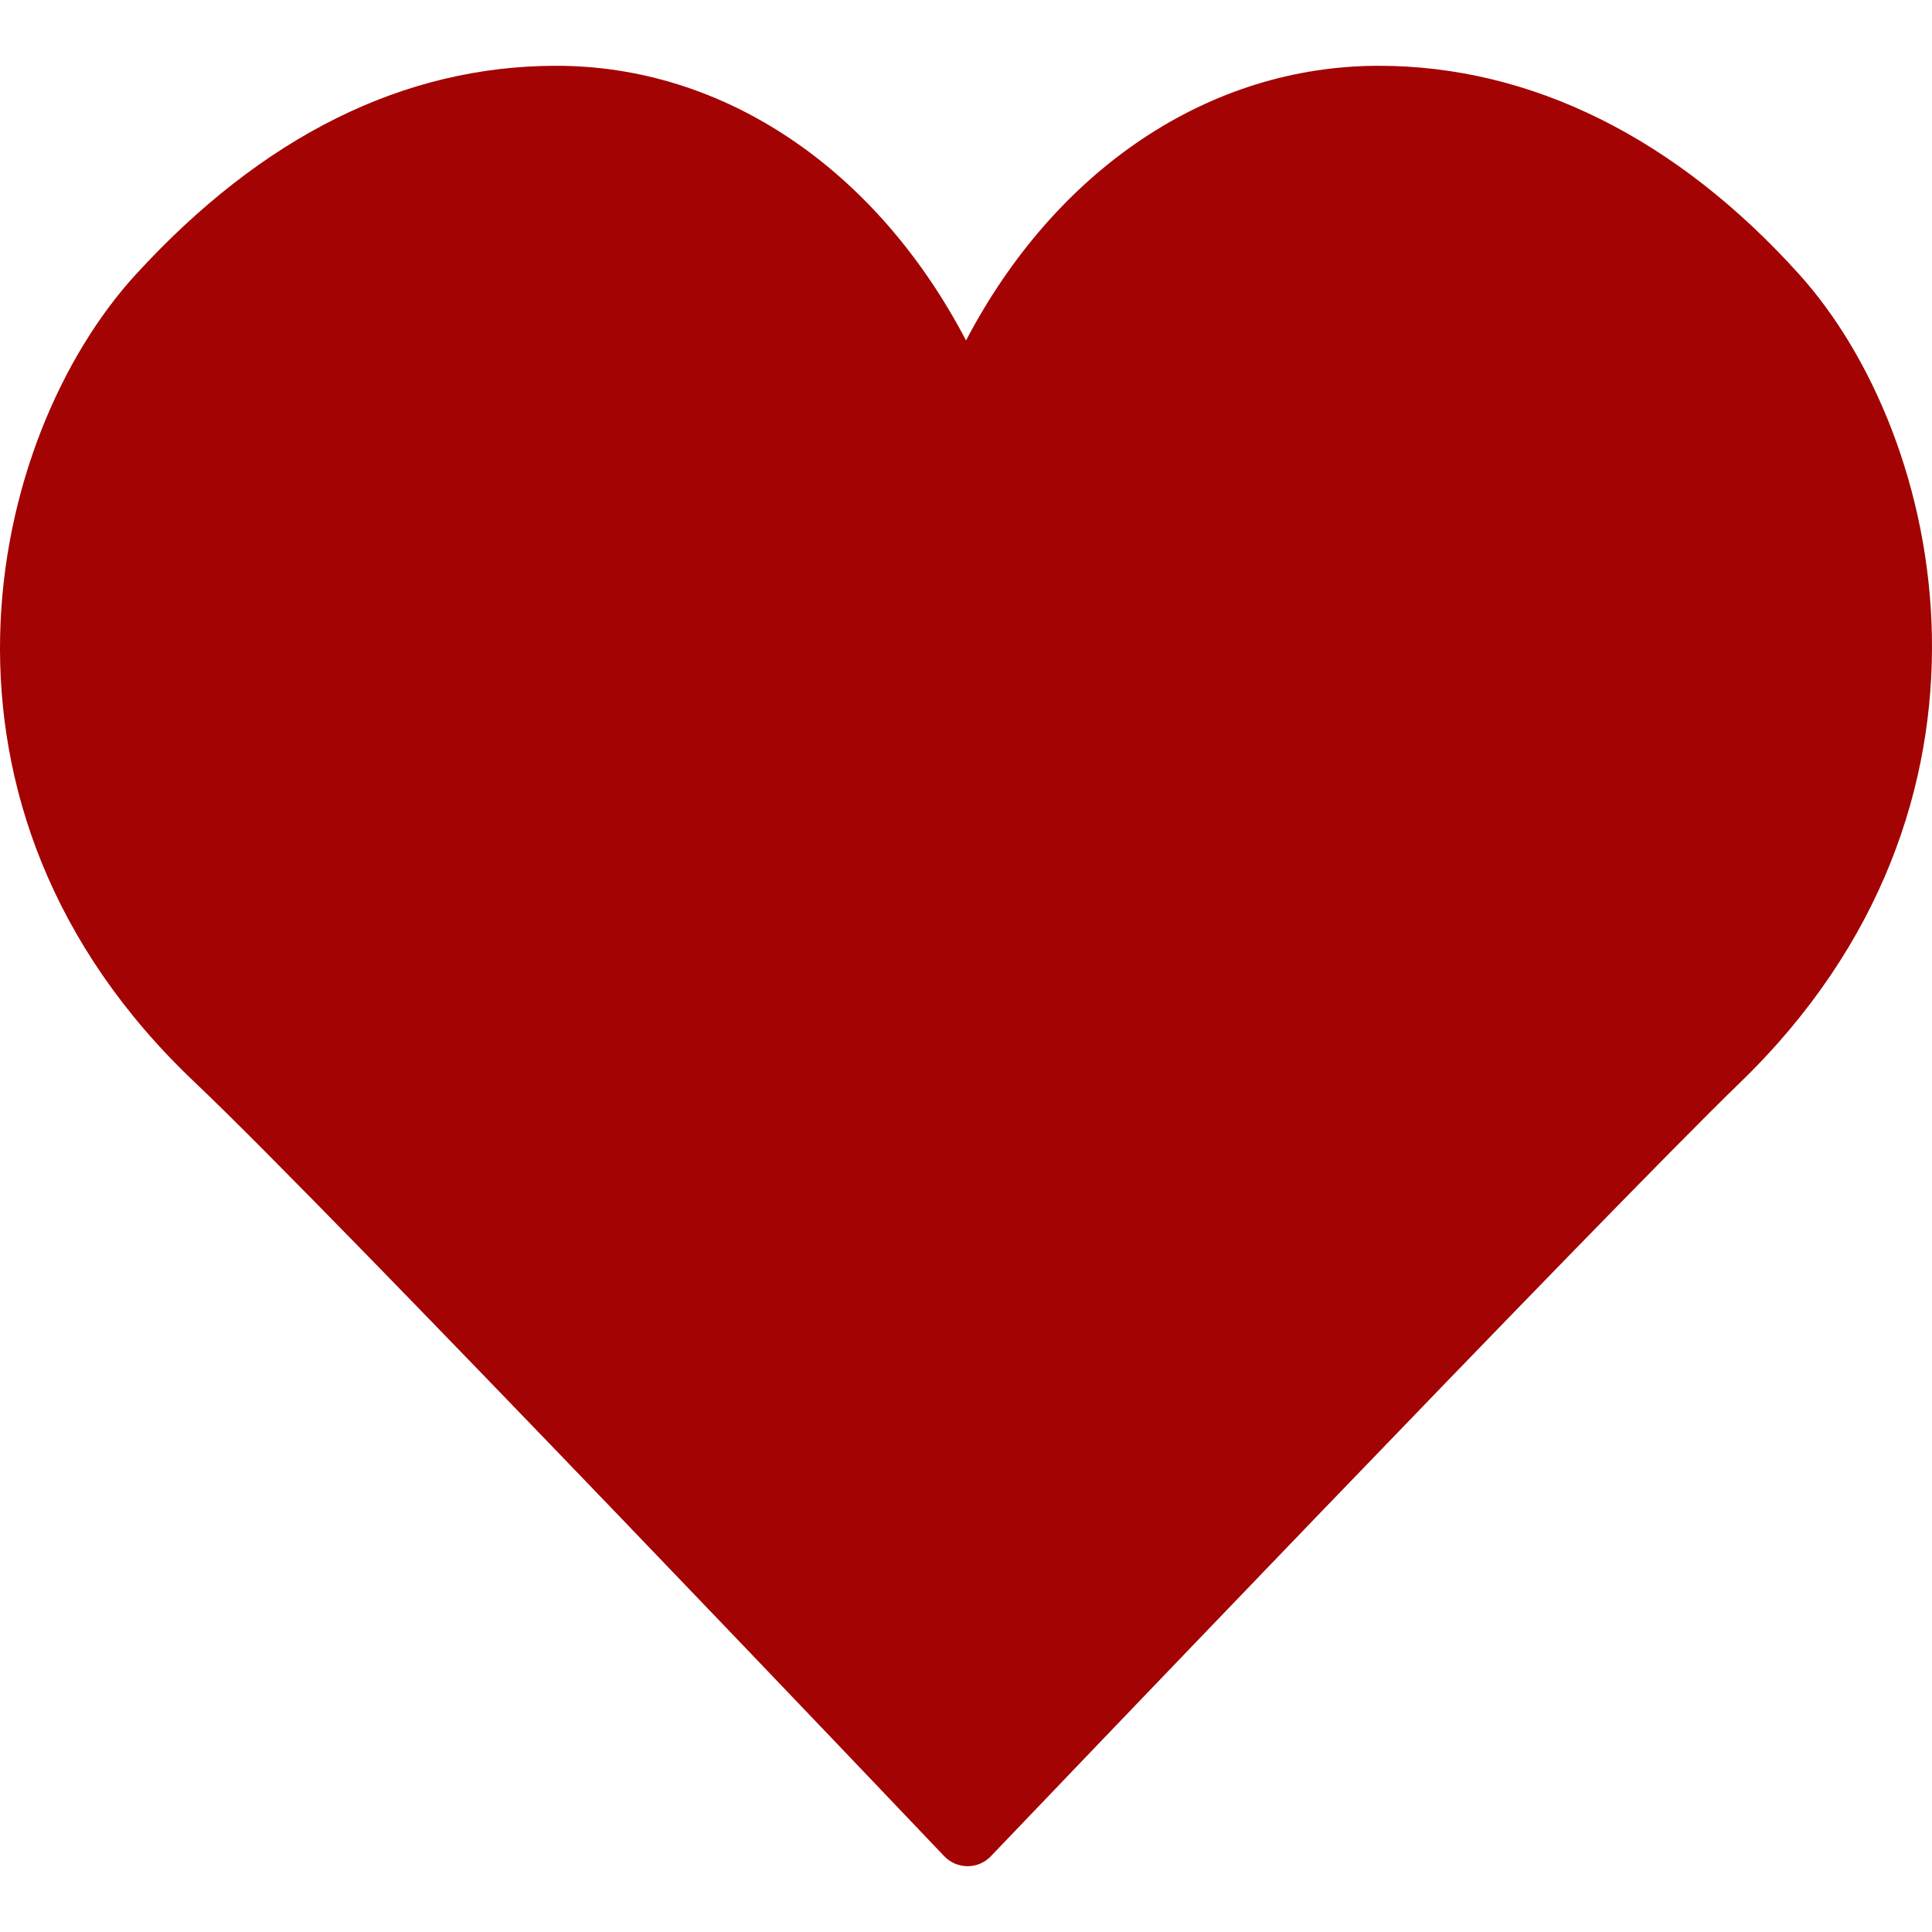
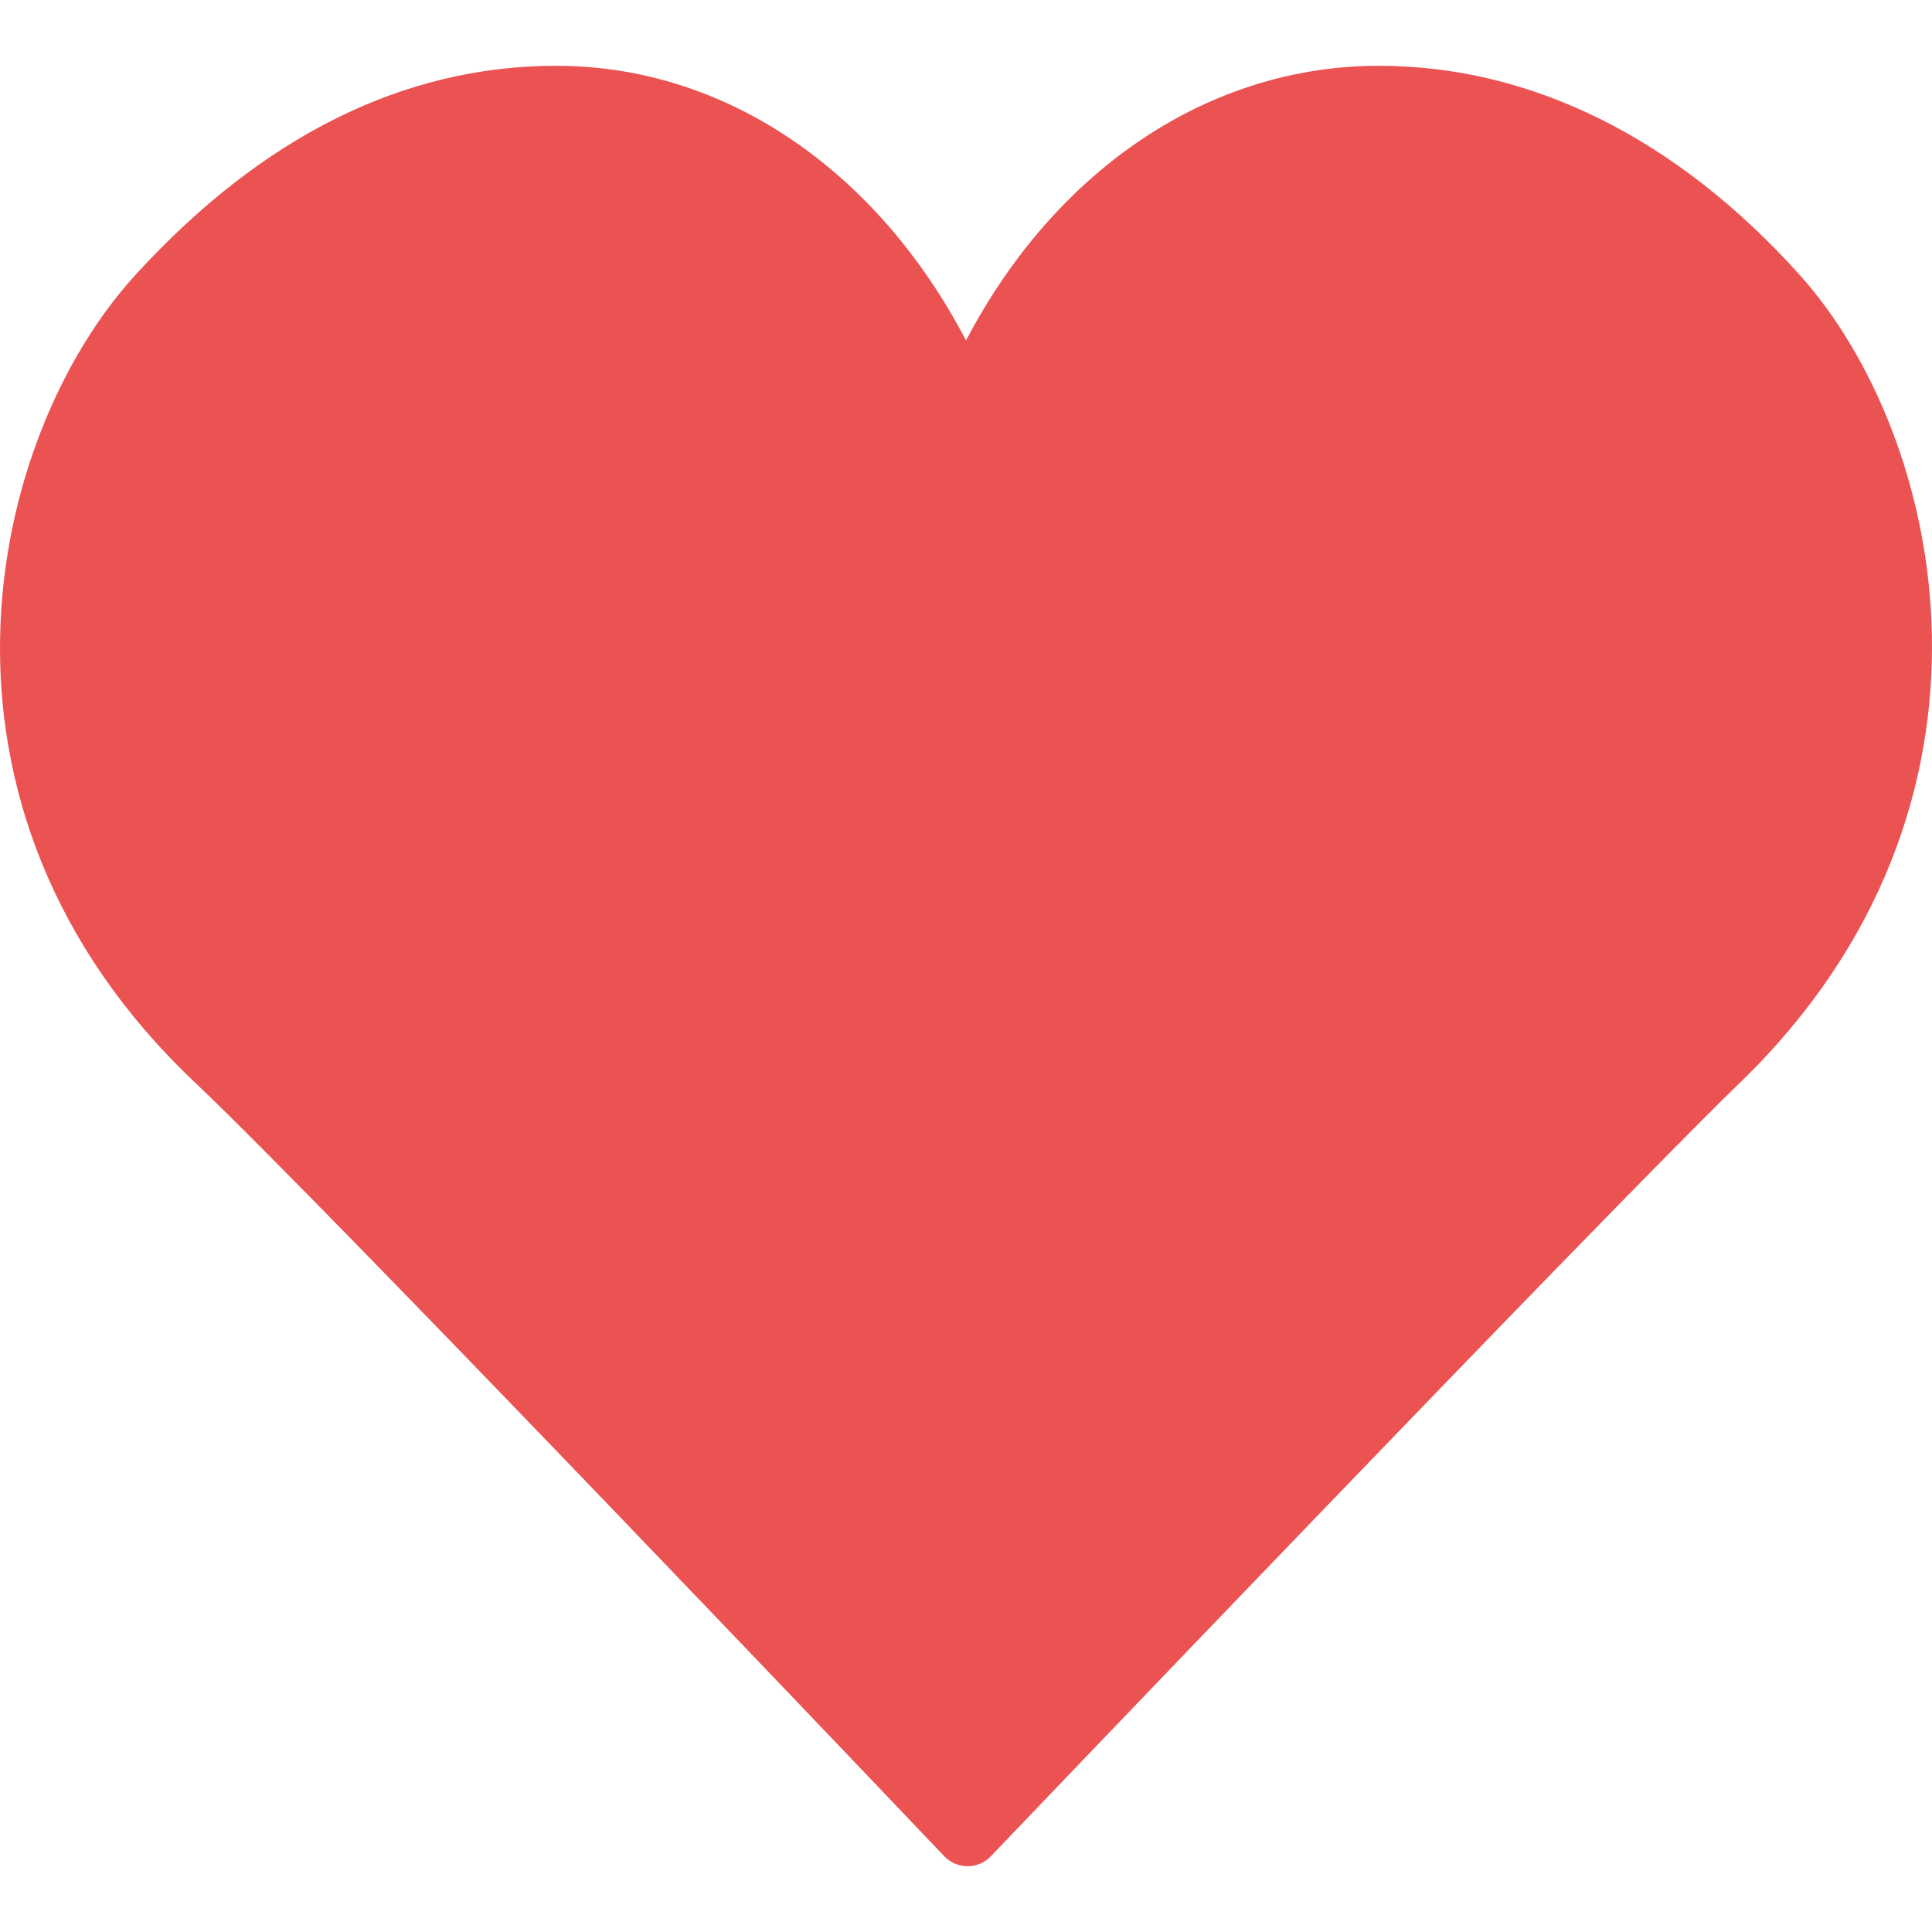
<svg xmlns="http://www.w3.org/2000/svg" version="1.1" id="Layer_1" x="0px" y="0px" viewBox="0 0 503.876 503.876" style="enable-background:new 0 0 503.876 503.876;" xml:space="preserve">
-   <path fill="#a30303" d="M469.361,71.689c-32.071-35.681-70.026-54.532-109.761-54.532c-44.309,0-84.27,27.01-107.654,71.638    c-23.334-44.628-62.993-71.638-106.857-71.638c-39.743,0-76.649,18.331-109.719,54.482    C-3.392,114.042-25.273,210.34,50.889,282.356c35.143,33.221,193.779,200.074,195.374,201.753c1.586,1.662,3.785,2.61,6.077,2.61    h0.008c2.291,0,4.482-0.94,6.068-2.594c1.603-1.679,160.667-168.163,195.458-201.837    C528.576,209.962,507.274,113.866,469.361,71.689z" />
+   <path fill="#eb5252" d="M469.361,71.689c-32.071-35.681-70.026-54.532-109.761-54.532c-44.309,0-84.27,27.01-107.654,71.638    c-23.334-44.628-62.993-71.638-106.857-71.638c-39.743,0-76.649,18.331-109.719,54.482    C-3.392,114.042-25.273,210.34,50.889,282.356c35.143,33.221,193.779,200.074,195.374,201.753c1.586,1.662,3.785,2.61,6.077,2.61    h0.008c2.291,0,4.482-0.94,6.068-2.594c1.603-1.679,160.667-168.163,195.458-201.837    C528.576,209.962,507.274,113.866,469.361,71.689z" />
</svg>
